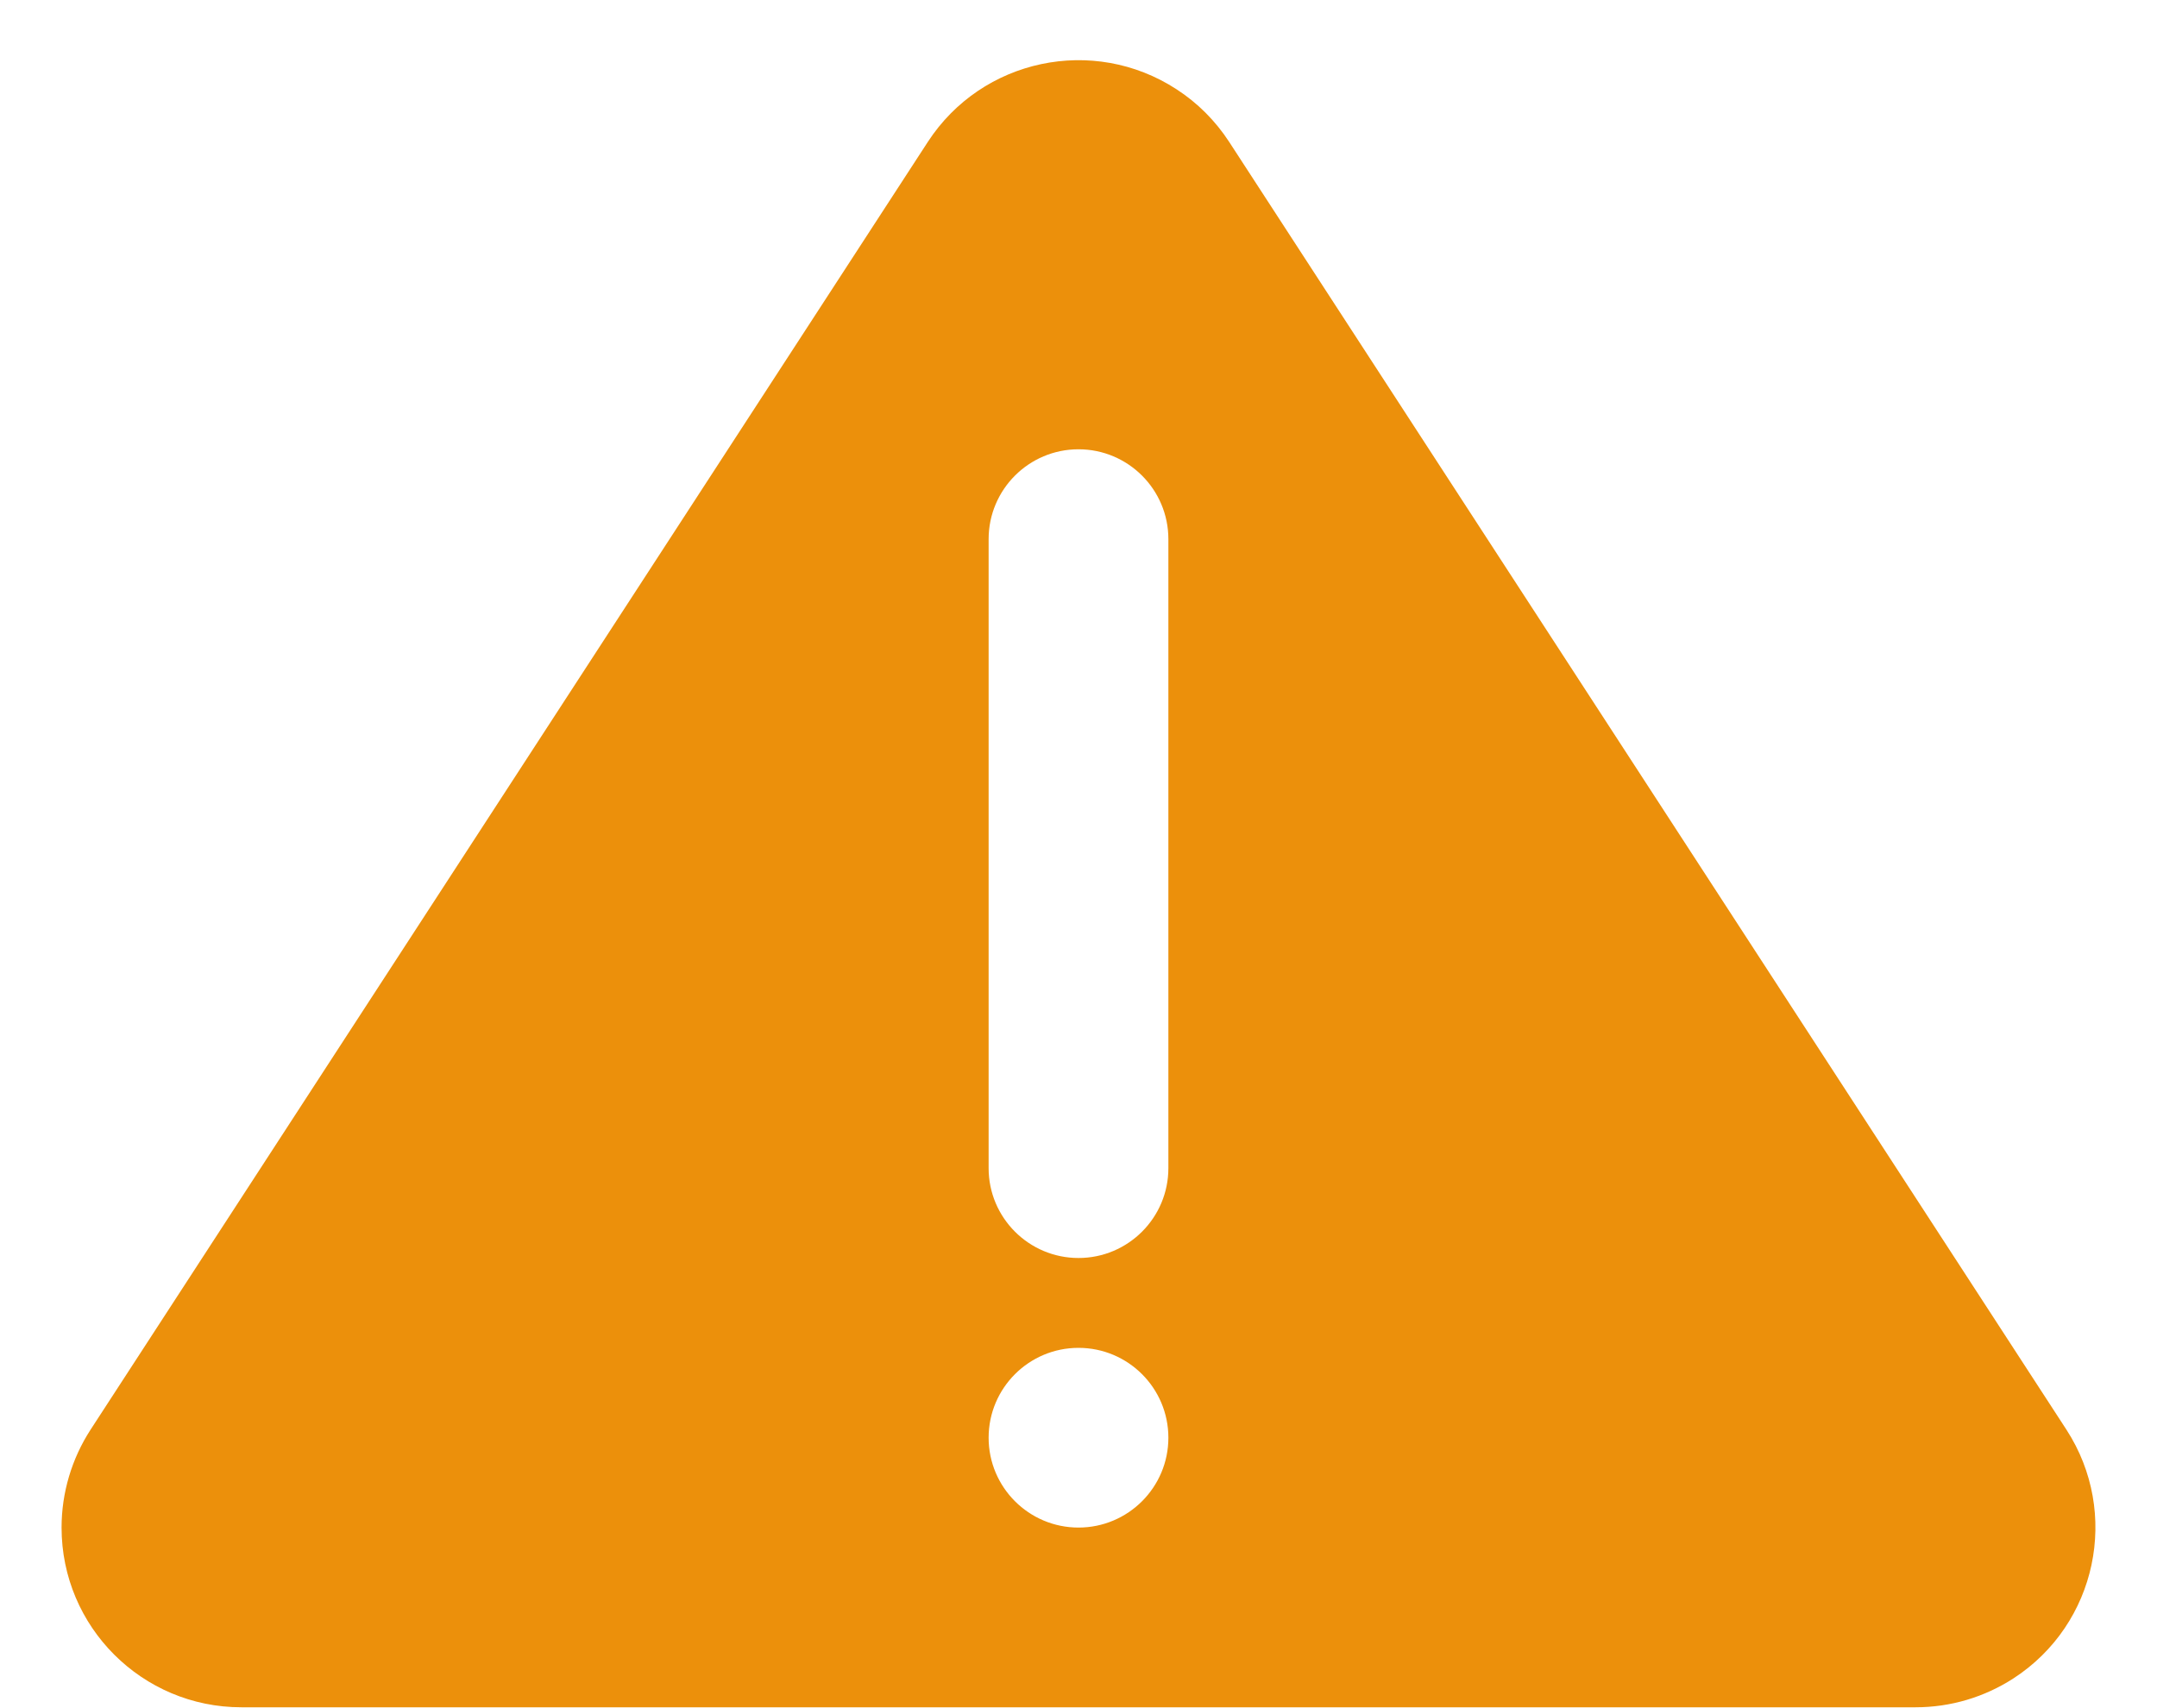
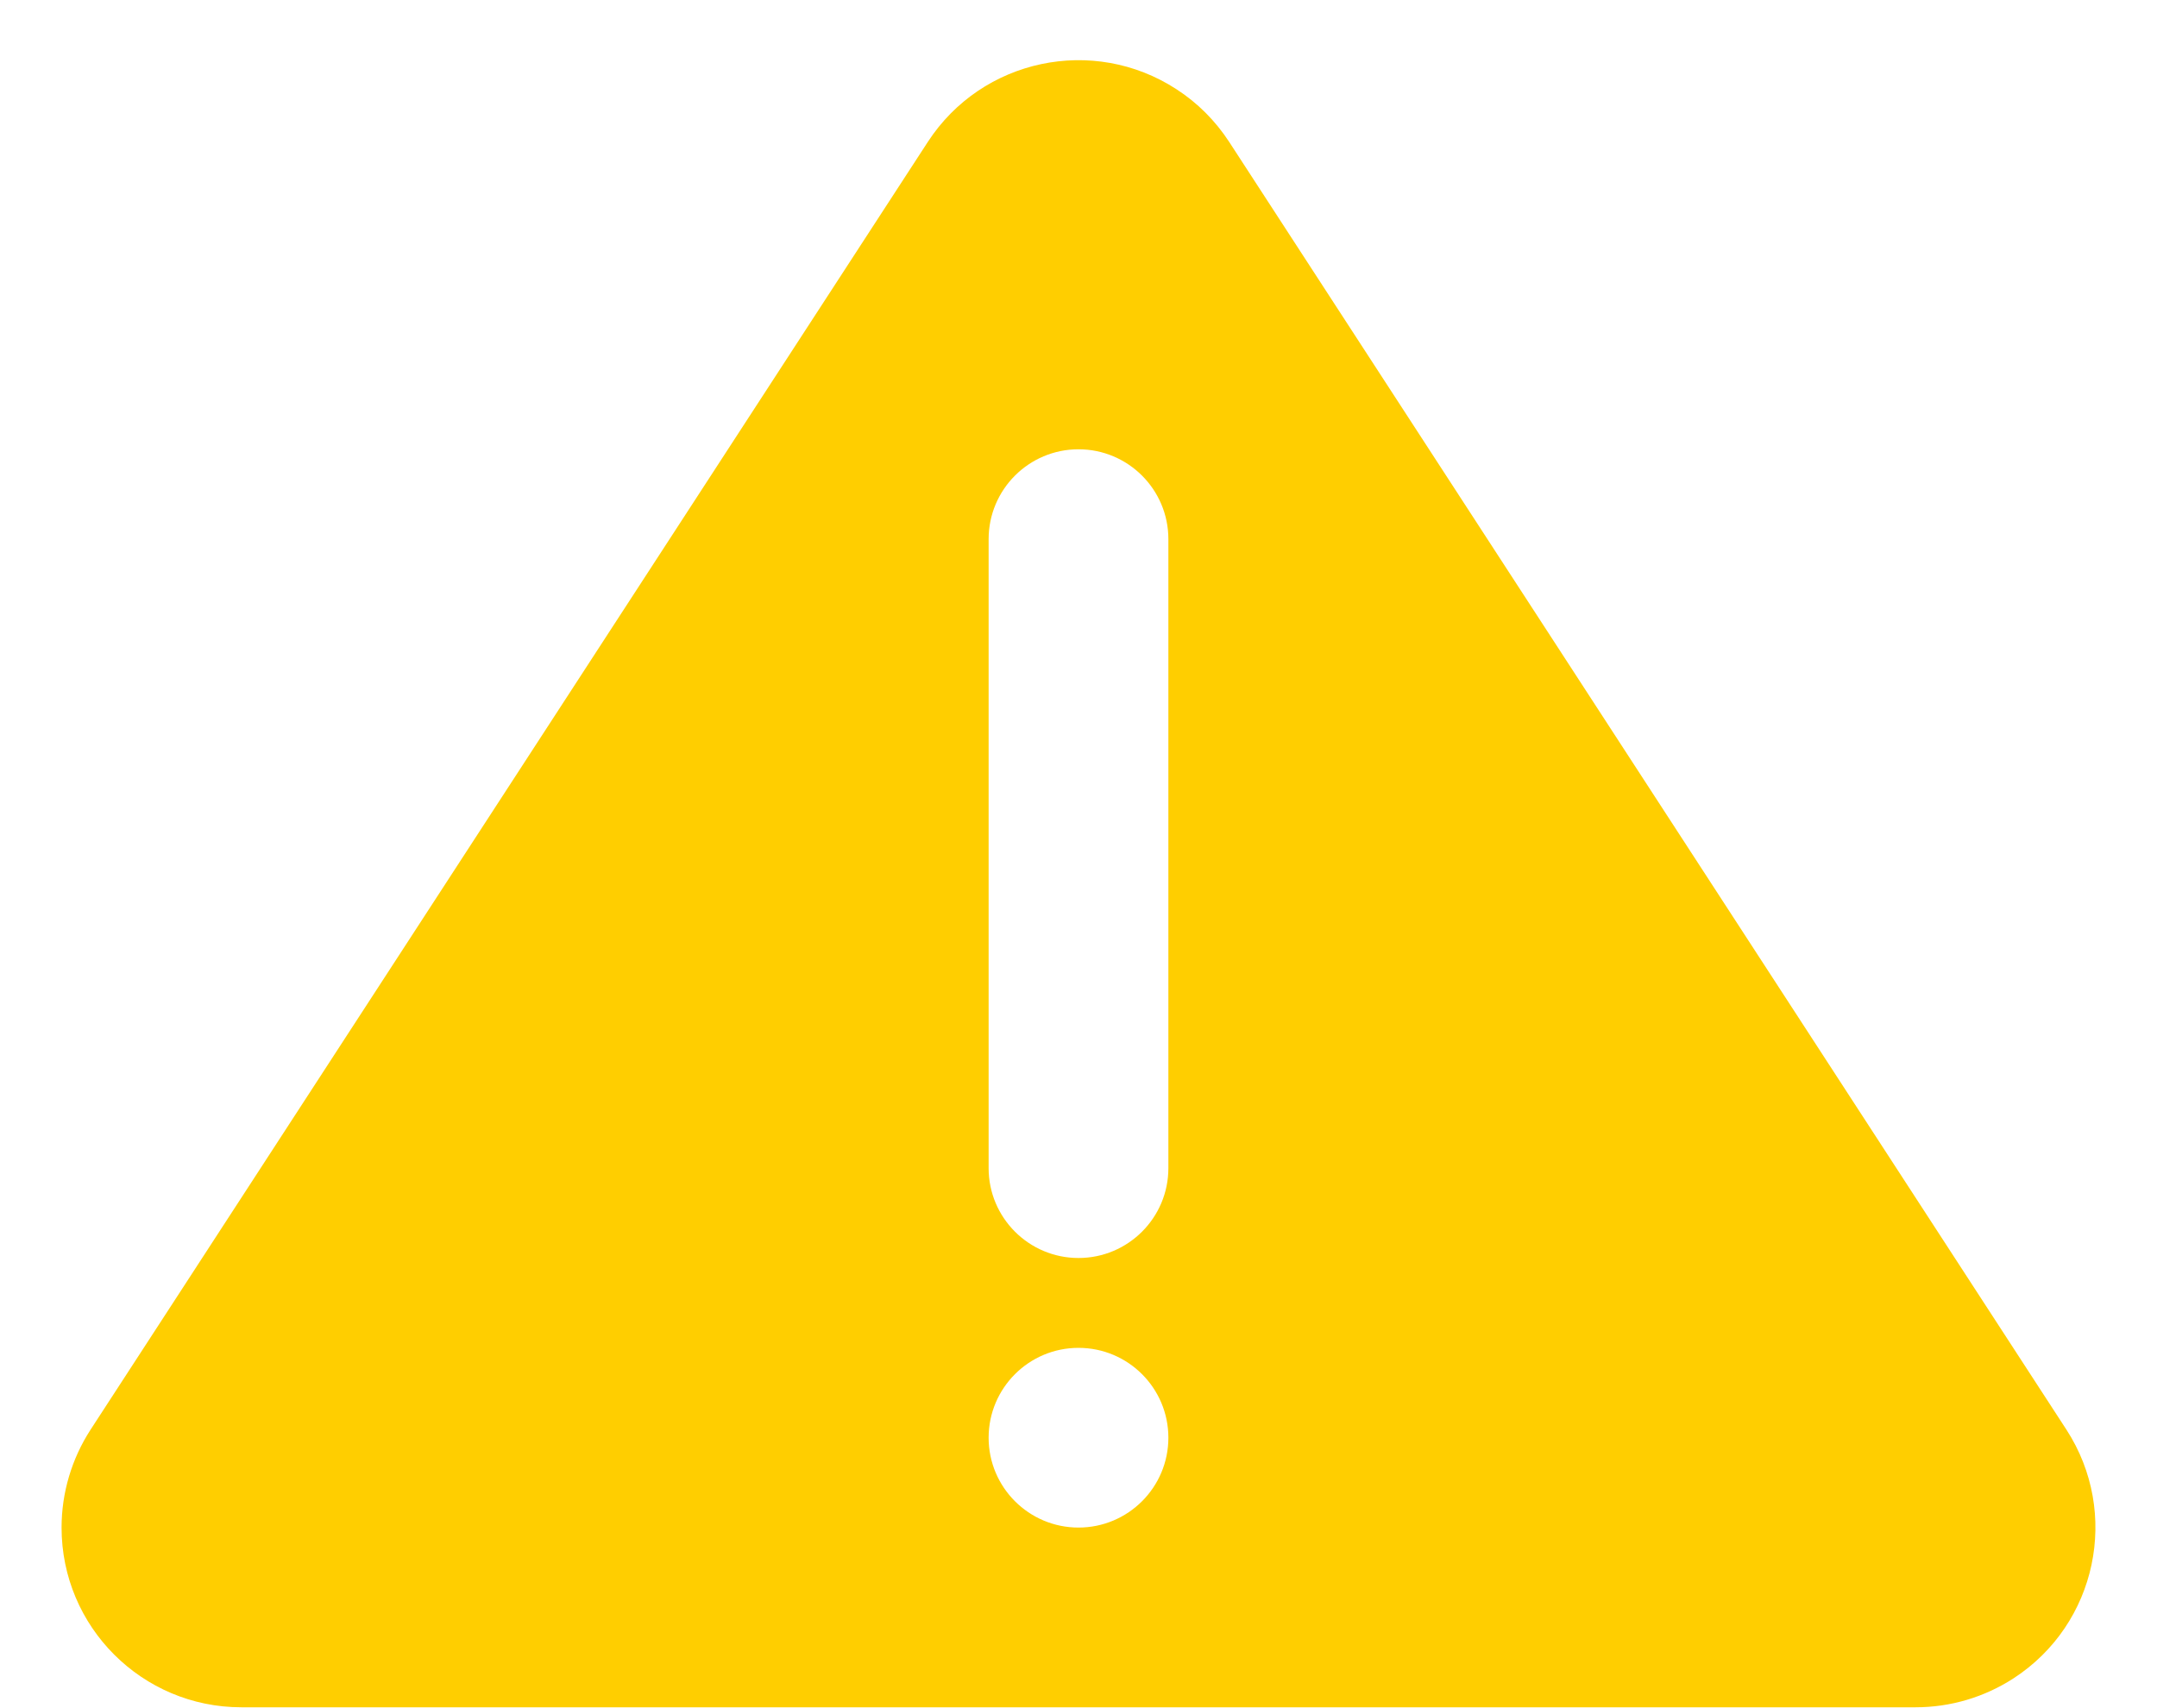
<svg xmlns="http://www.w3.org/2000/svg" width="24px" height="19px" viewBox="0 0 24 19" version="1.1">
  <g id="Page-1" stroke="none" stroke-width="1" fill="none" fill-rule="evenodd">
-     <g id="Desktop-HD-Copy-2" transform="translate(-381, -36)" fill="#EC900B">
+     <g id="Desktop-HD-Copy-2" transform="translate(-381, -36)" fill="#FFCE00">
      <path d="M394.09,36.993 C394.325,37.145 394.524,37.345 394.677,37.58 L403.992,51.91 C404.593,52.836 404.331,54.075 403.405,54.677 C403.08,54.888 402.702,55 402.315,55 L383.685,55 C382.581,55 381.685,54.105 381.685,53 C381.685,52.613 381.798,52.234 382.008,51.91 L391.323,37.58 C391.925,36.654 393.164,36.391 394.09,36.993 Z M393,51 C392.448,51 392,51.448 392,52 C392,52.552 392.448,53 393,53 C393.552,53 394,52.552 394,52 C394,51.448 393.552,51 393,51 Z M393,41 C392.448,41 392,41.448 392,42 L392,42 L392,49 C392,49.552 392.448,50 393,50 C393.552,50 394,49.552 394,49 L394,49 L394,42 C394,41.448 393.552,41 393,41 Z" id="Combined-Shape" />
    </g>
  </g>
</svg>
